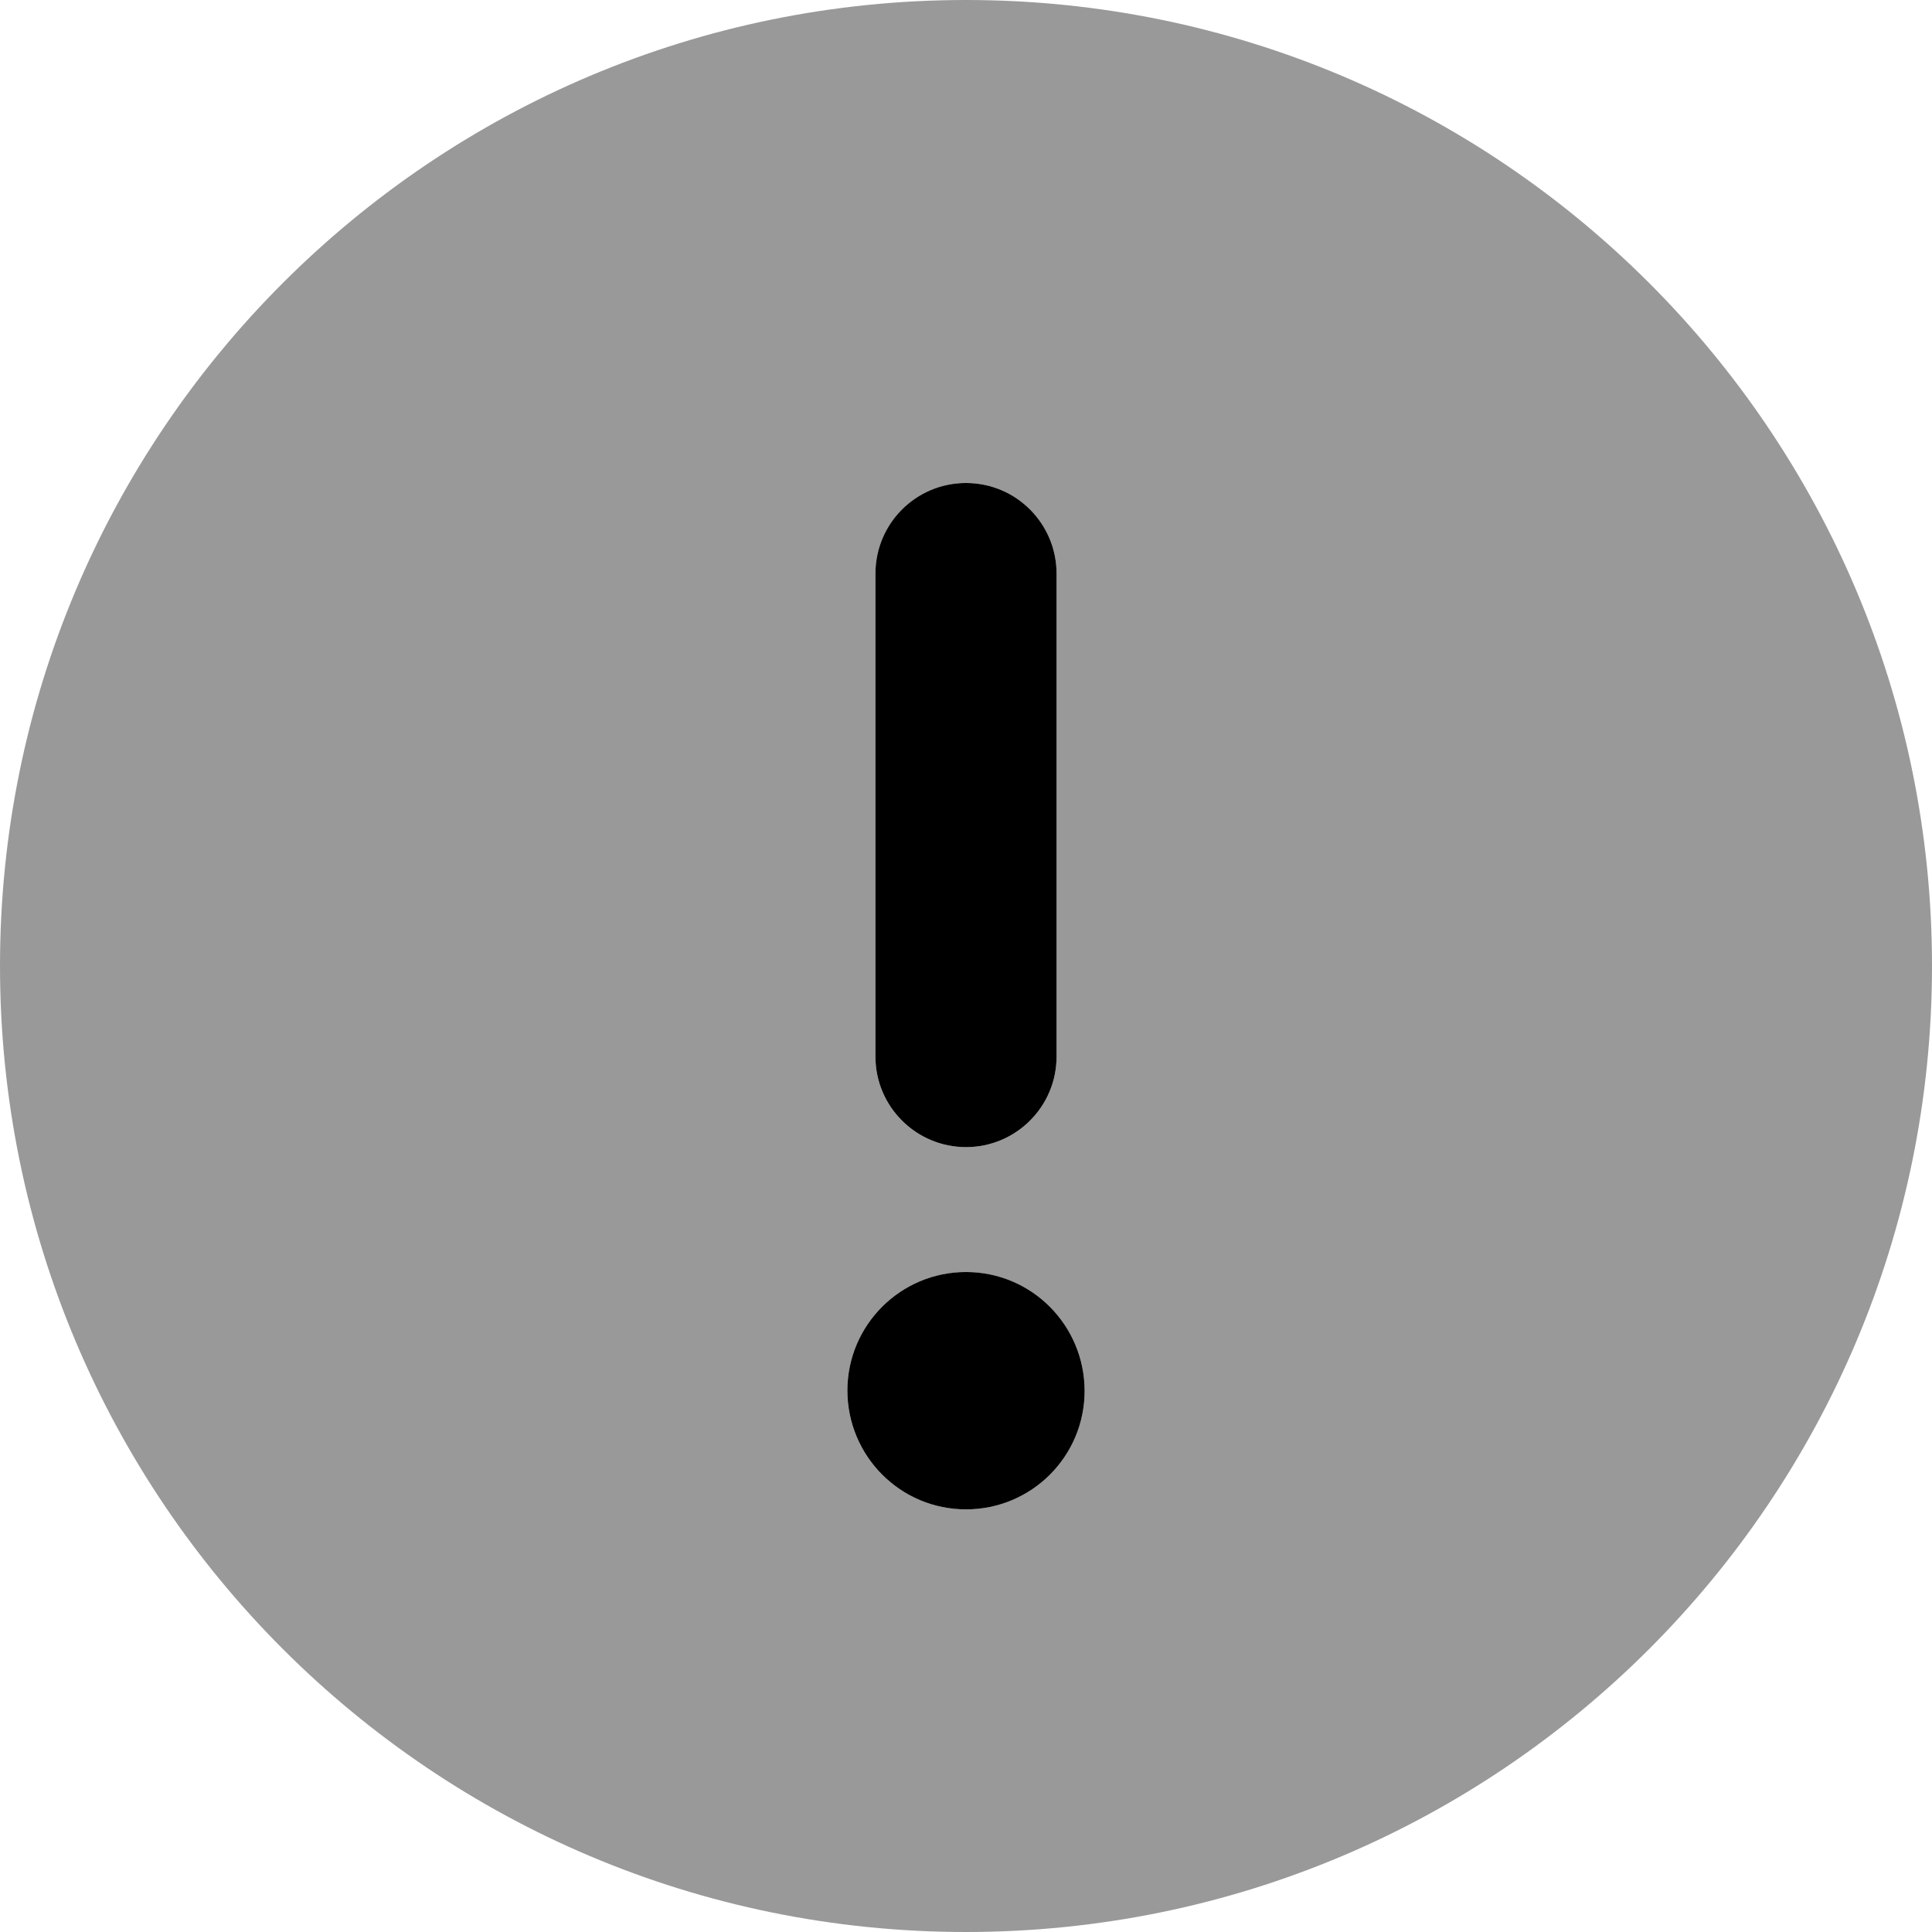
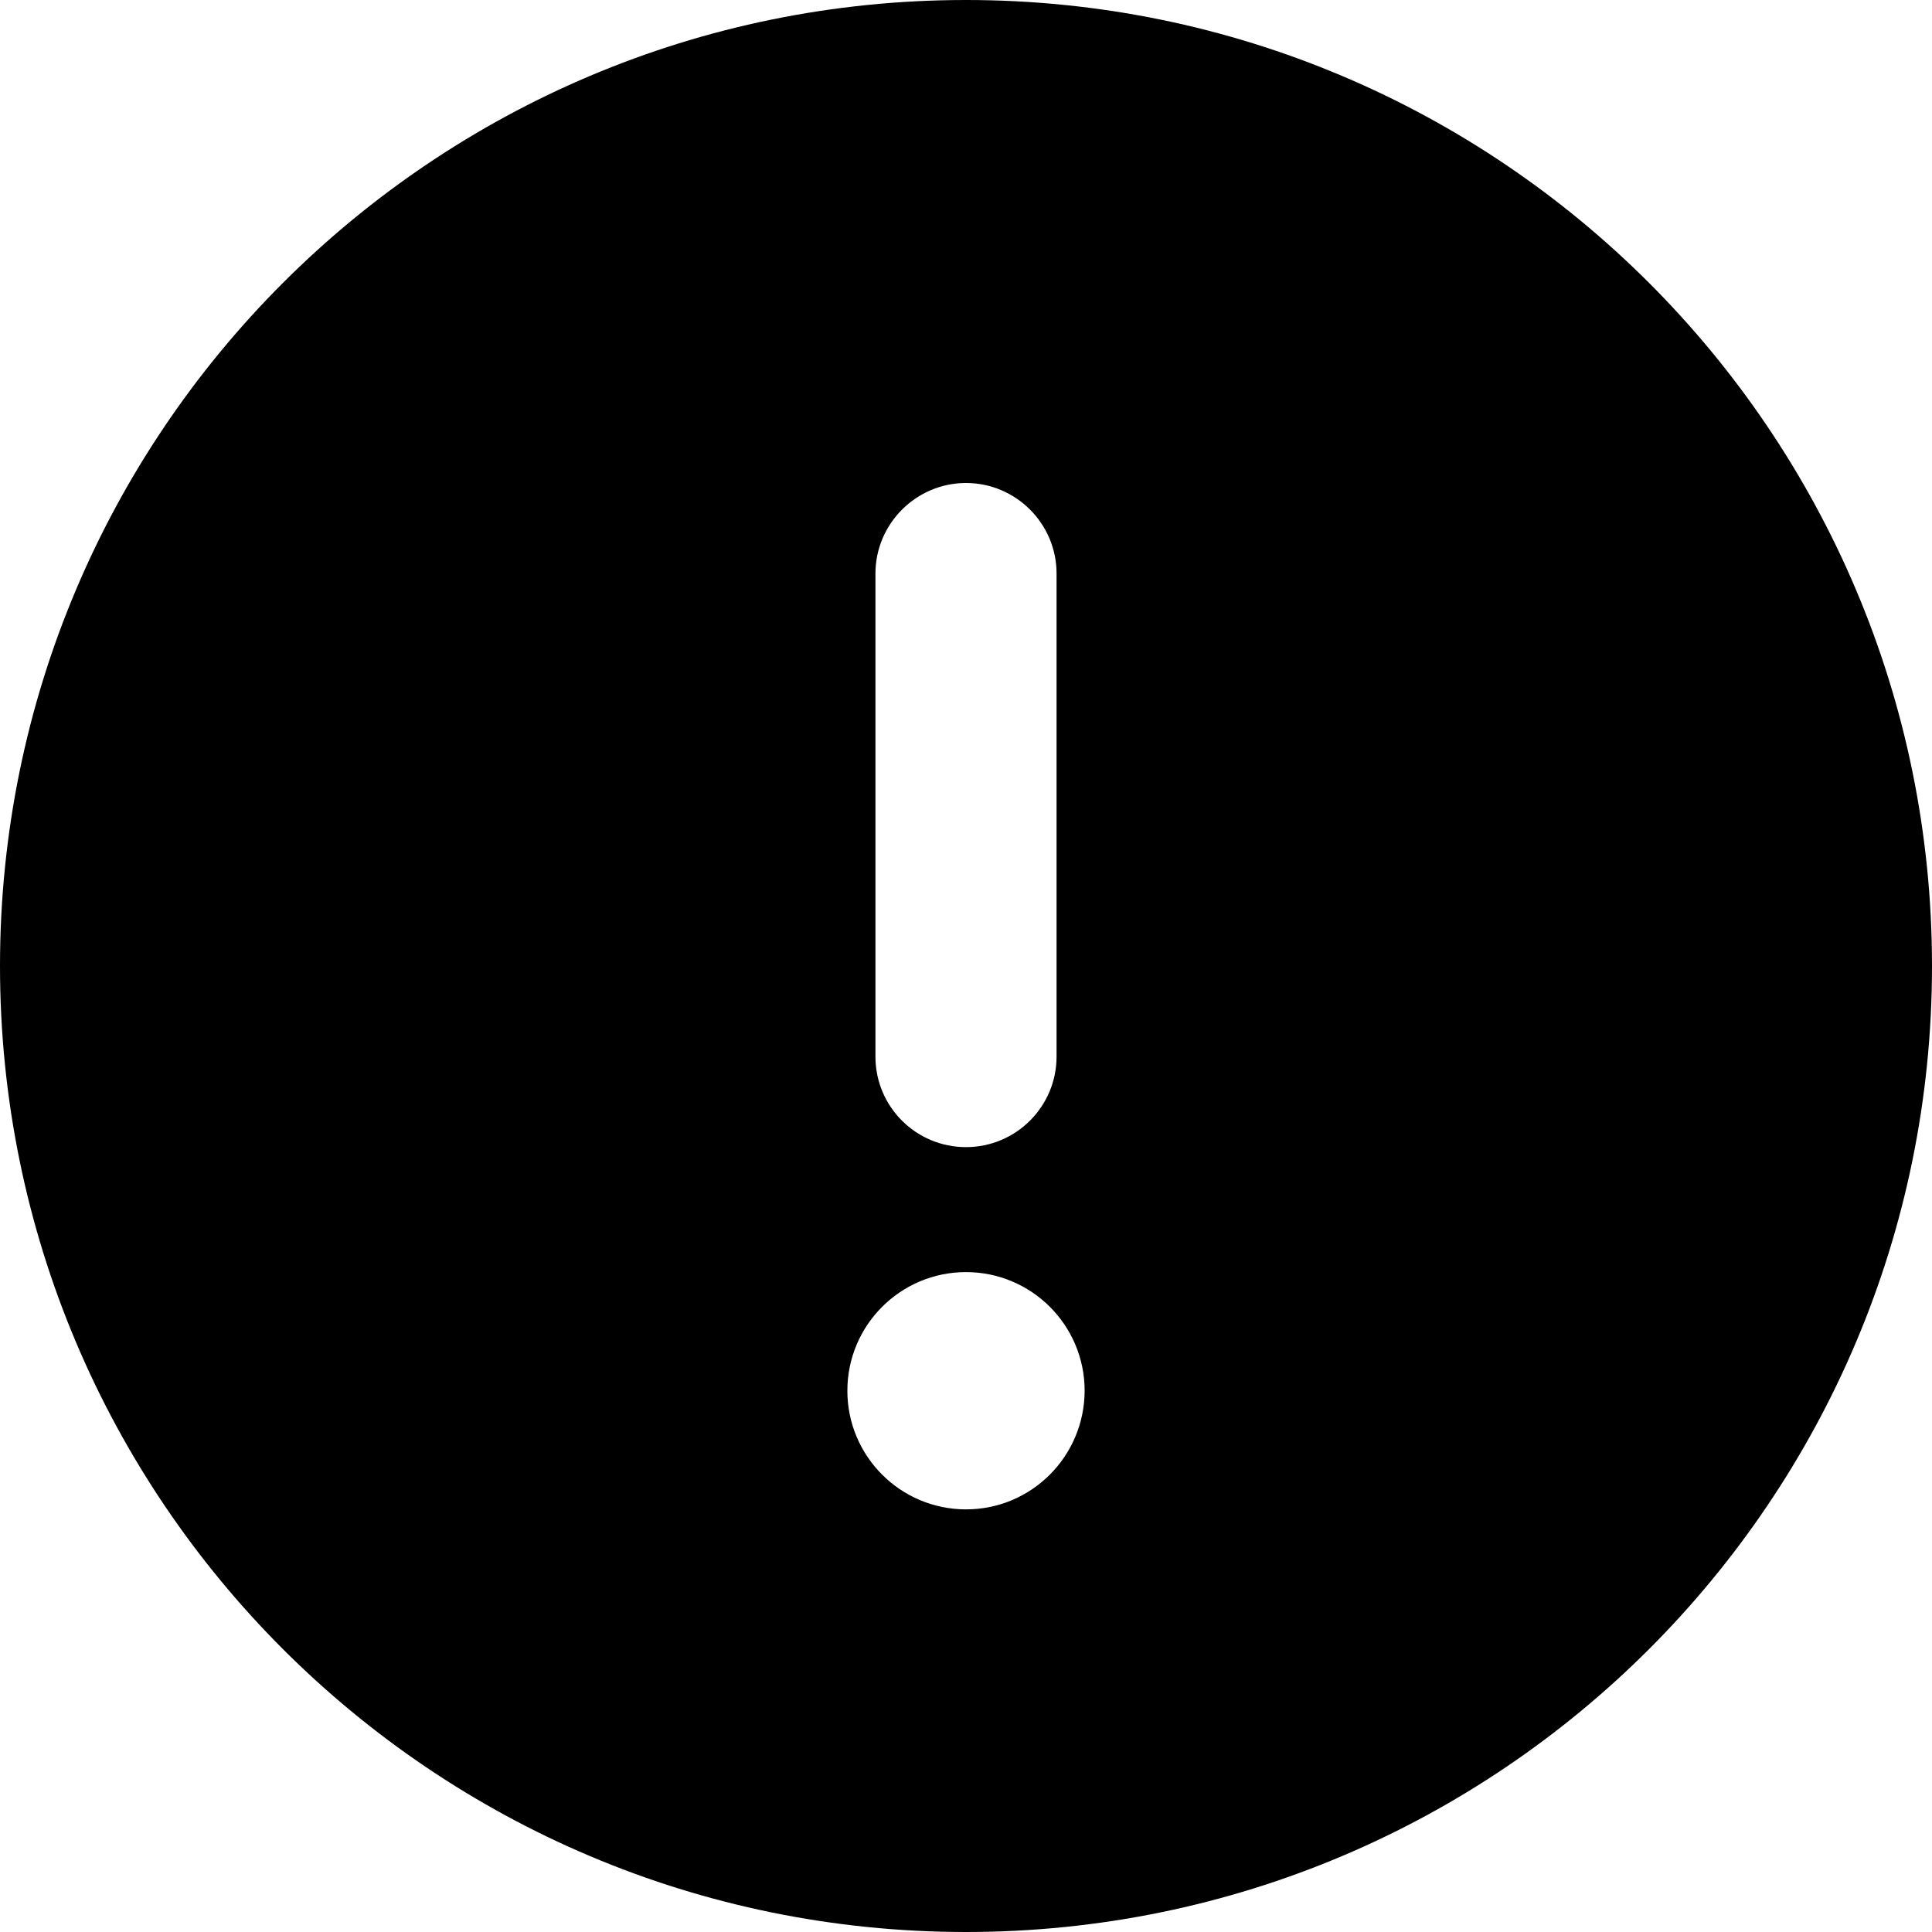
<svg xmlns="http://www.w3.org/2000/svg" viewBox="0 0 512 512">
-   <defs>
-     <style>.fa-secondary{opacity:.4}</style>
-   </defs>
-   <path class="fa-primary" d="M256 304c13.25 0 24-10.75 24-24v-128C280 138.8 269.3 128 256 128S232 138.8 232 152v128C232 293.3 242.8 304 256 304zM256 337.1c-17.36 0-31.44 14.08-31.44 31.44C224.6 385.9 238.6 400 256 400s31.44-14.08 31.44-31.44C287.4 351.2 273.4 337.1 256 337.1z" />
-   <path class="fa-secondary" d="M256 0C114.6 0 0 114.6 0 256s114.6 256 256 256s256-114.6 256-256S397.4 0 256 0zM232 152C232 138.8 242.8 128 256 128s24 10.75 24 24v128c0 13.25-10.75 24-24 24S232 293.3 232 280V152zM256 400c-17.36 0-31.44-14.08-31.44-31.44c0-17.36 14.07-31.44 31.44-31.44s31.44 14.08 31.44 31.44C287.4 385.9 273.4 400 256 400z" />
+   <path d="M256 0C114.6 0 0 114.6 0 256s114.6 256 256 256s256-114.6 256-256S397.4 0 256 0zM232 152C232 138.8 242.8 128 256 128s24 10.75 24 24v128c0 13.25-10.75 24-24 24S232 293.3 232 280V152zM256 400c-17.36 0-31.44-14.08-31.44-31.44c0-17.36 14.07-31.44 31.44-31.44s31.44 14.08 31.44 31.44C287.4 385.9 273.4 400 256 400z" />
</svg>
